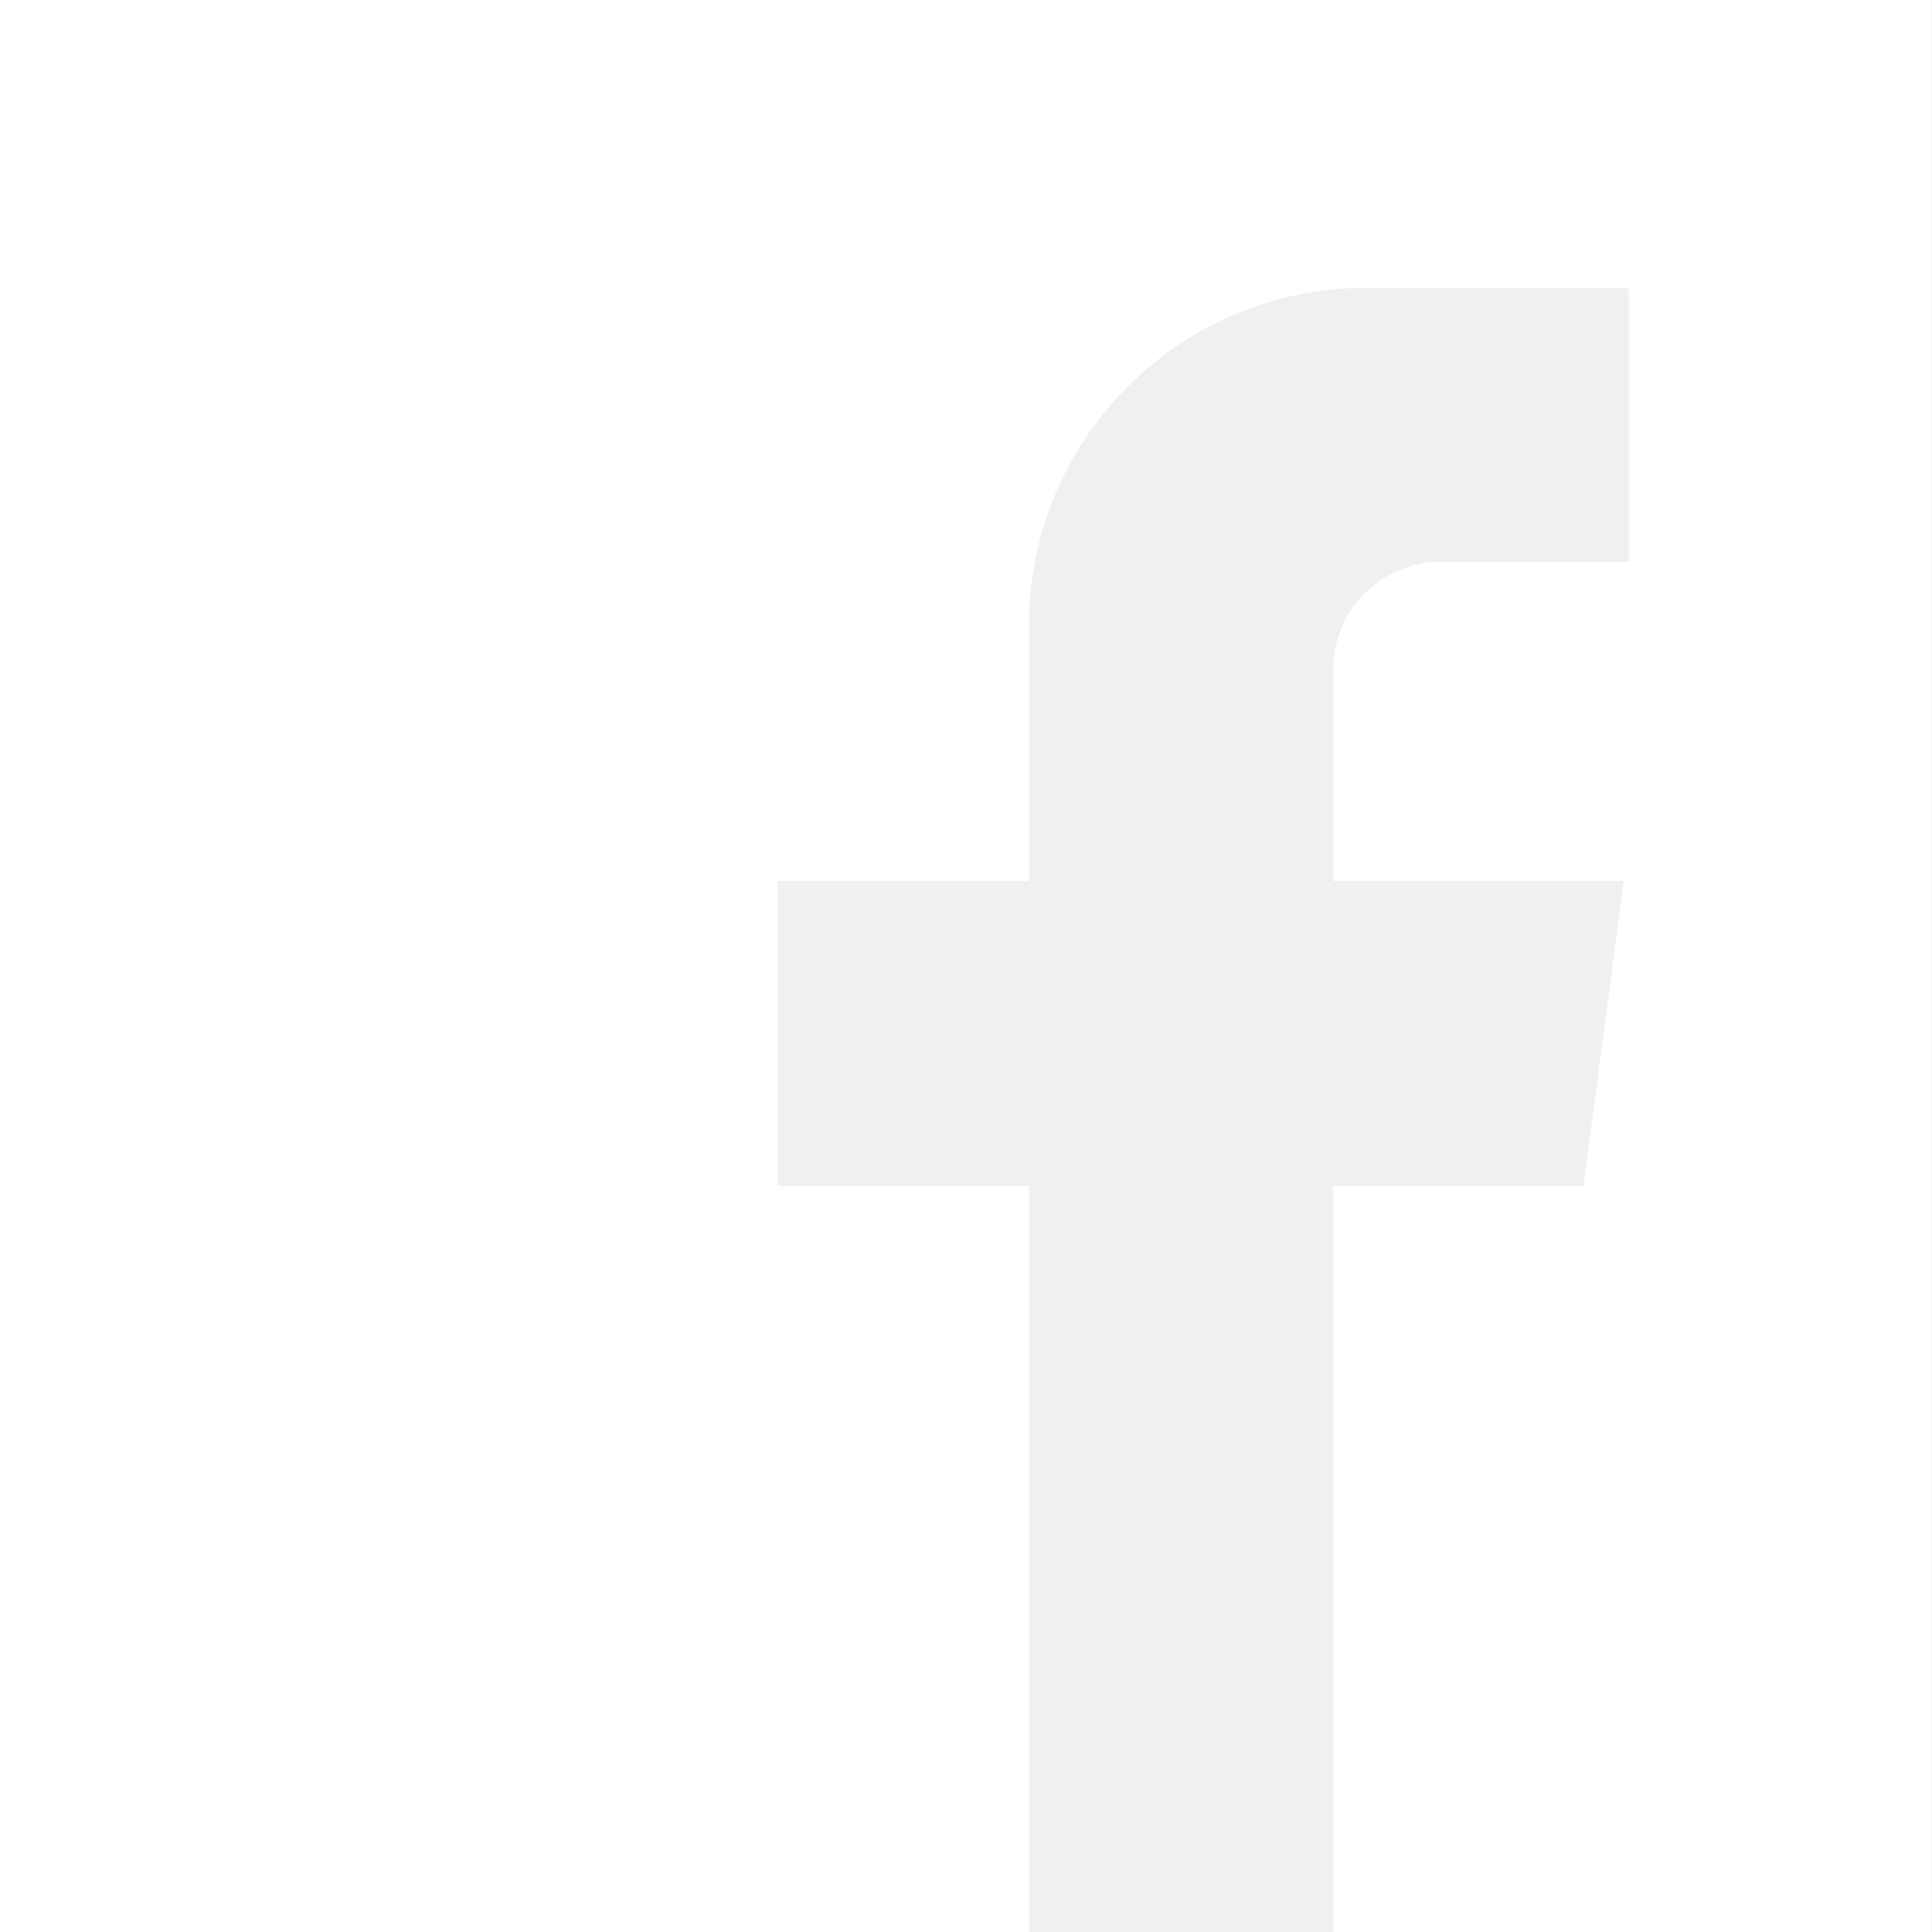
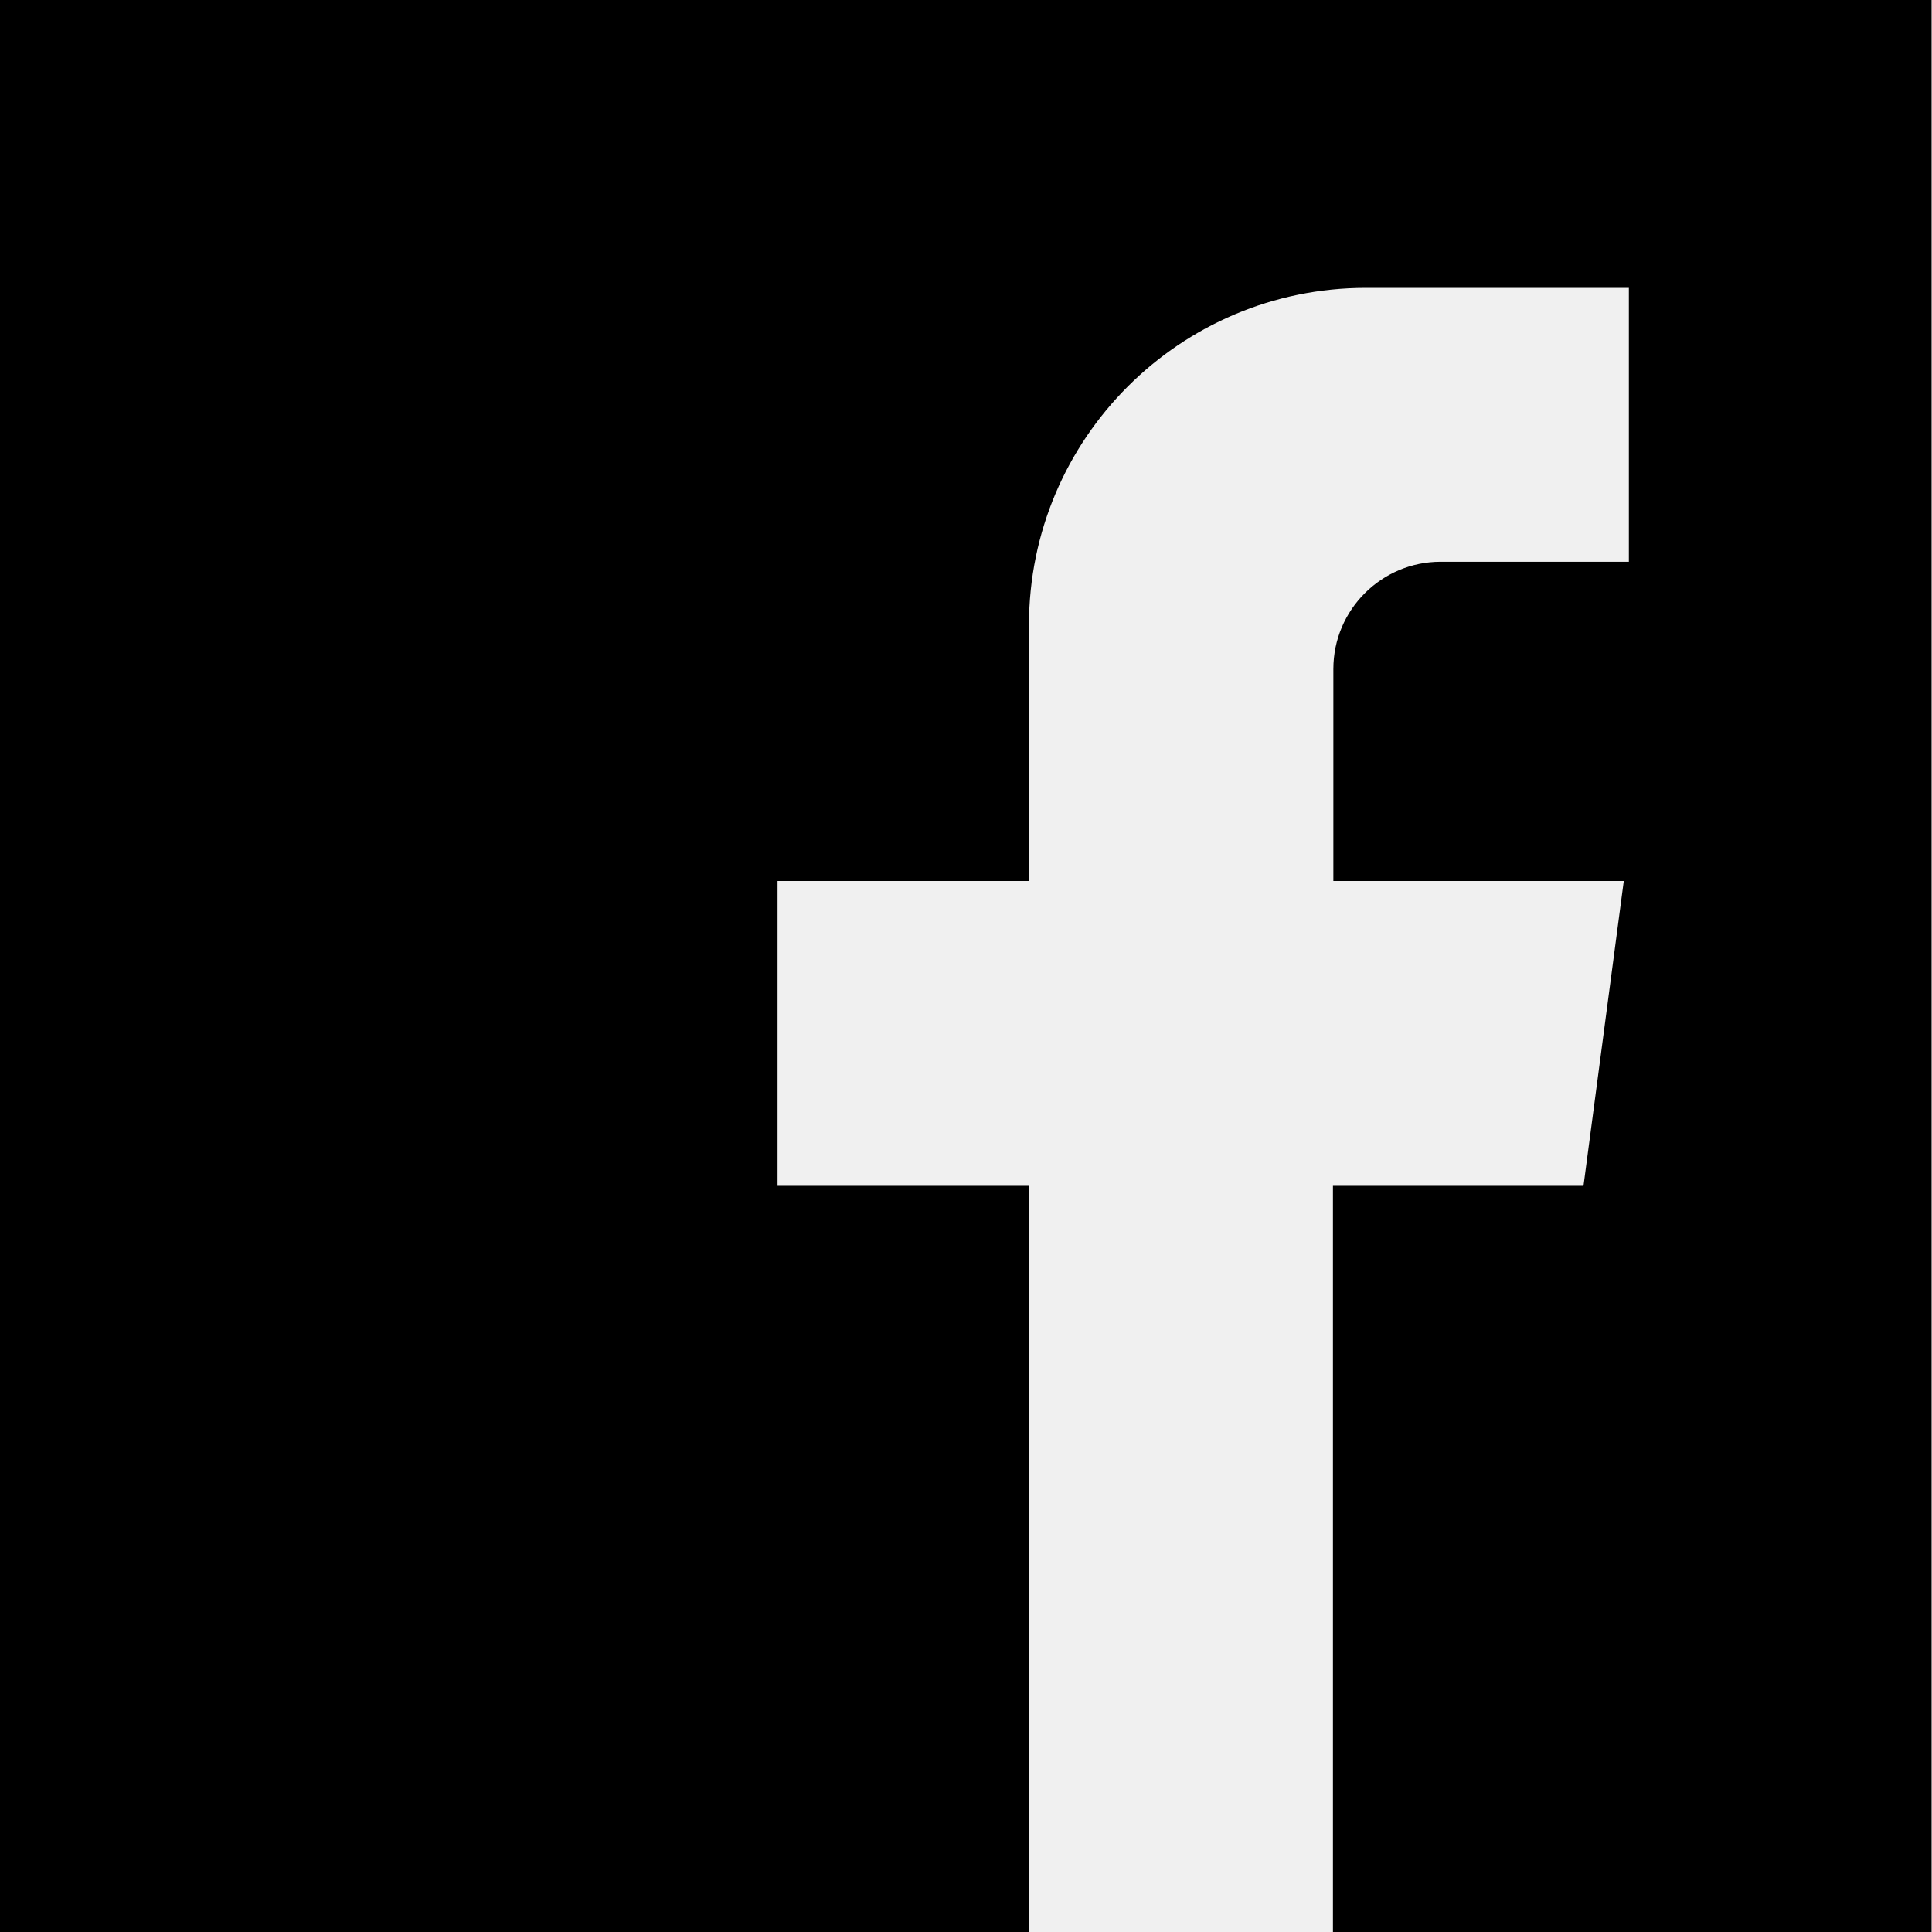
<svg xmlns="http://www.w3.org/2000/svg" version="1.1" id="Capa_1" x="0px" y="0px" viewBox="0 0 455.7 455.7" style="enable-background:new 0 0 455.7 455.7;" xml:space="preserve">
-   <style type="text/css">
- 	.st0{fill:#FFFFFF;}
- </style>
-   <path class="st0" d="M0,0v455.7h242.7v-176h-59.3v-71.9h59.3v-60.4c0-43.9,35.6-79.5,79.5-79.5h62v64.6h-44.4  c-13.9,0-25.3,11.3-25.3,25.3v50h68.5l-9.5,71.9h-59.1v176h141.2V0H0z" />
+   <path d="M0,0v455.7h242.7v-176h-59.3v-71.9h59.3v-60.4c0-43.9,35.6-79.5,79.5-79.5h62v64.6h-44.4c-13.9,0-25.3,11.3-25.3,25.3v50  H383l-9.5,71.9h-59.1v176h141.2V0H0z" />
</svg>
